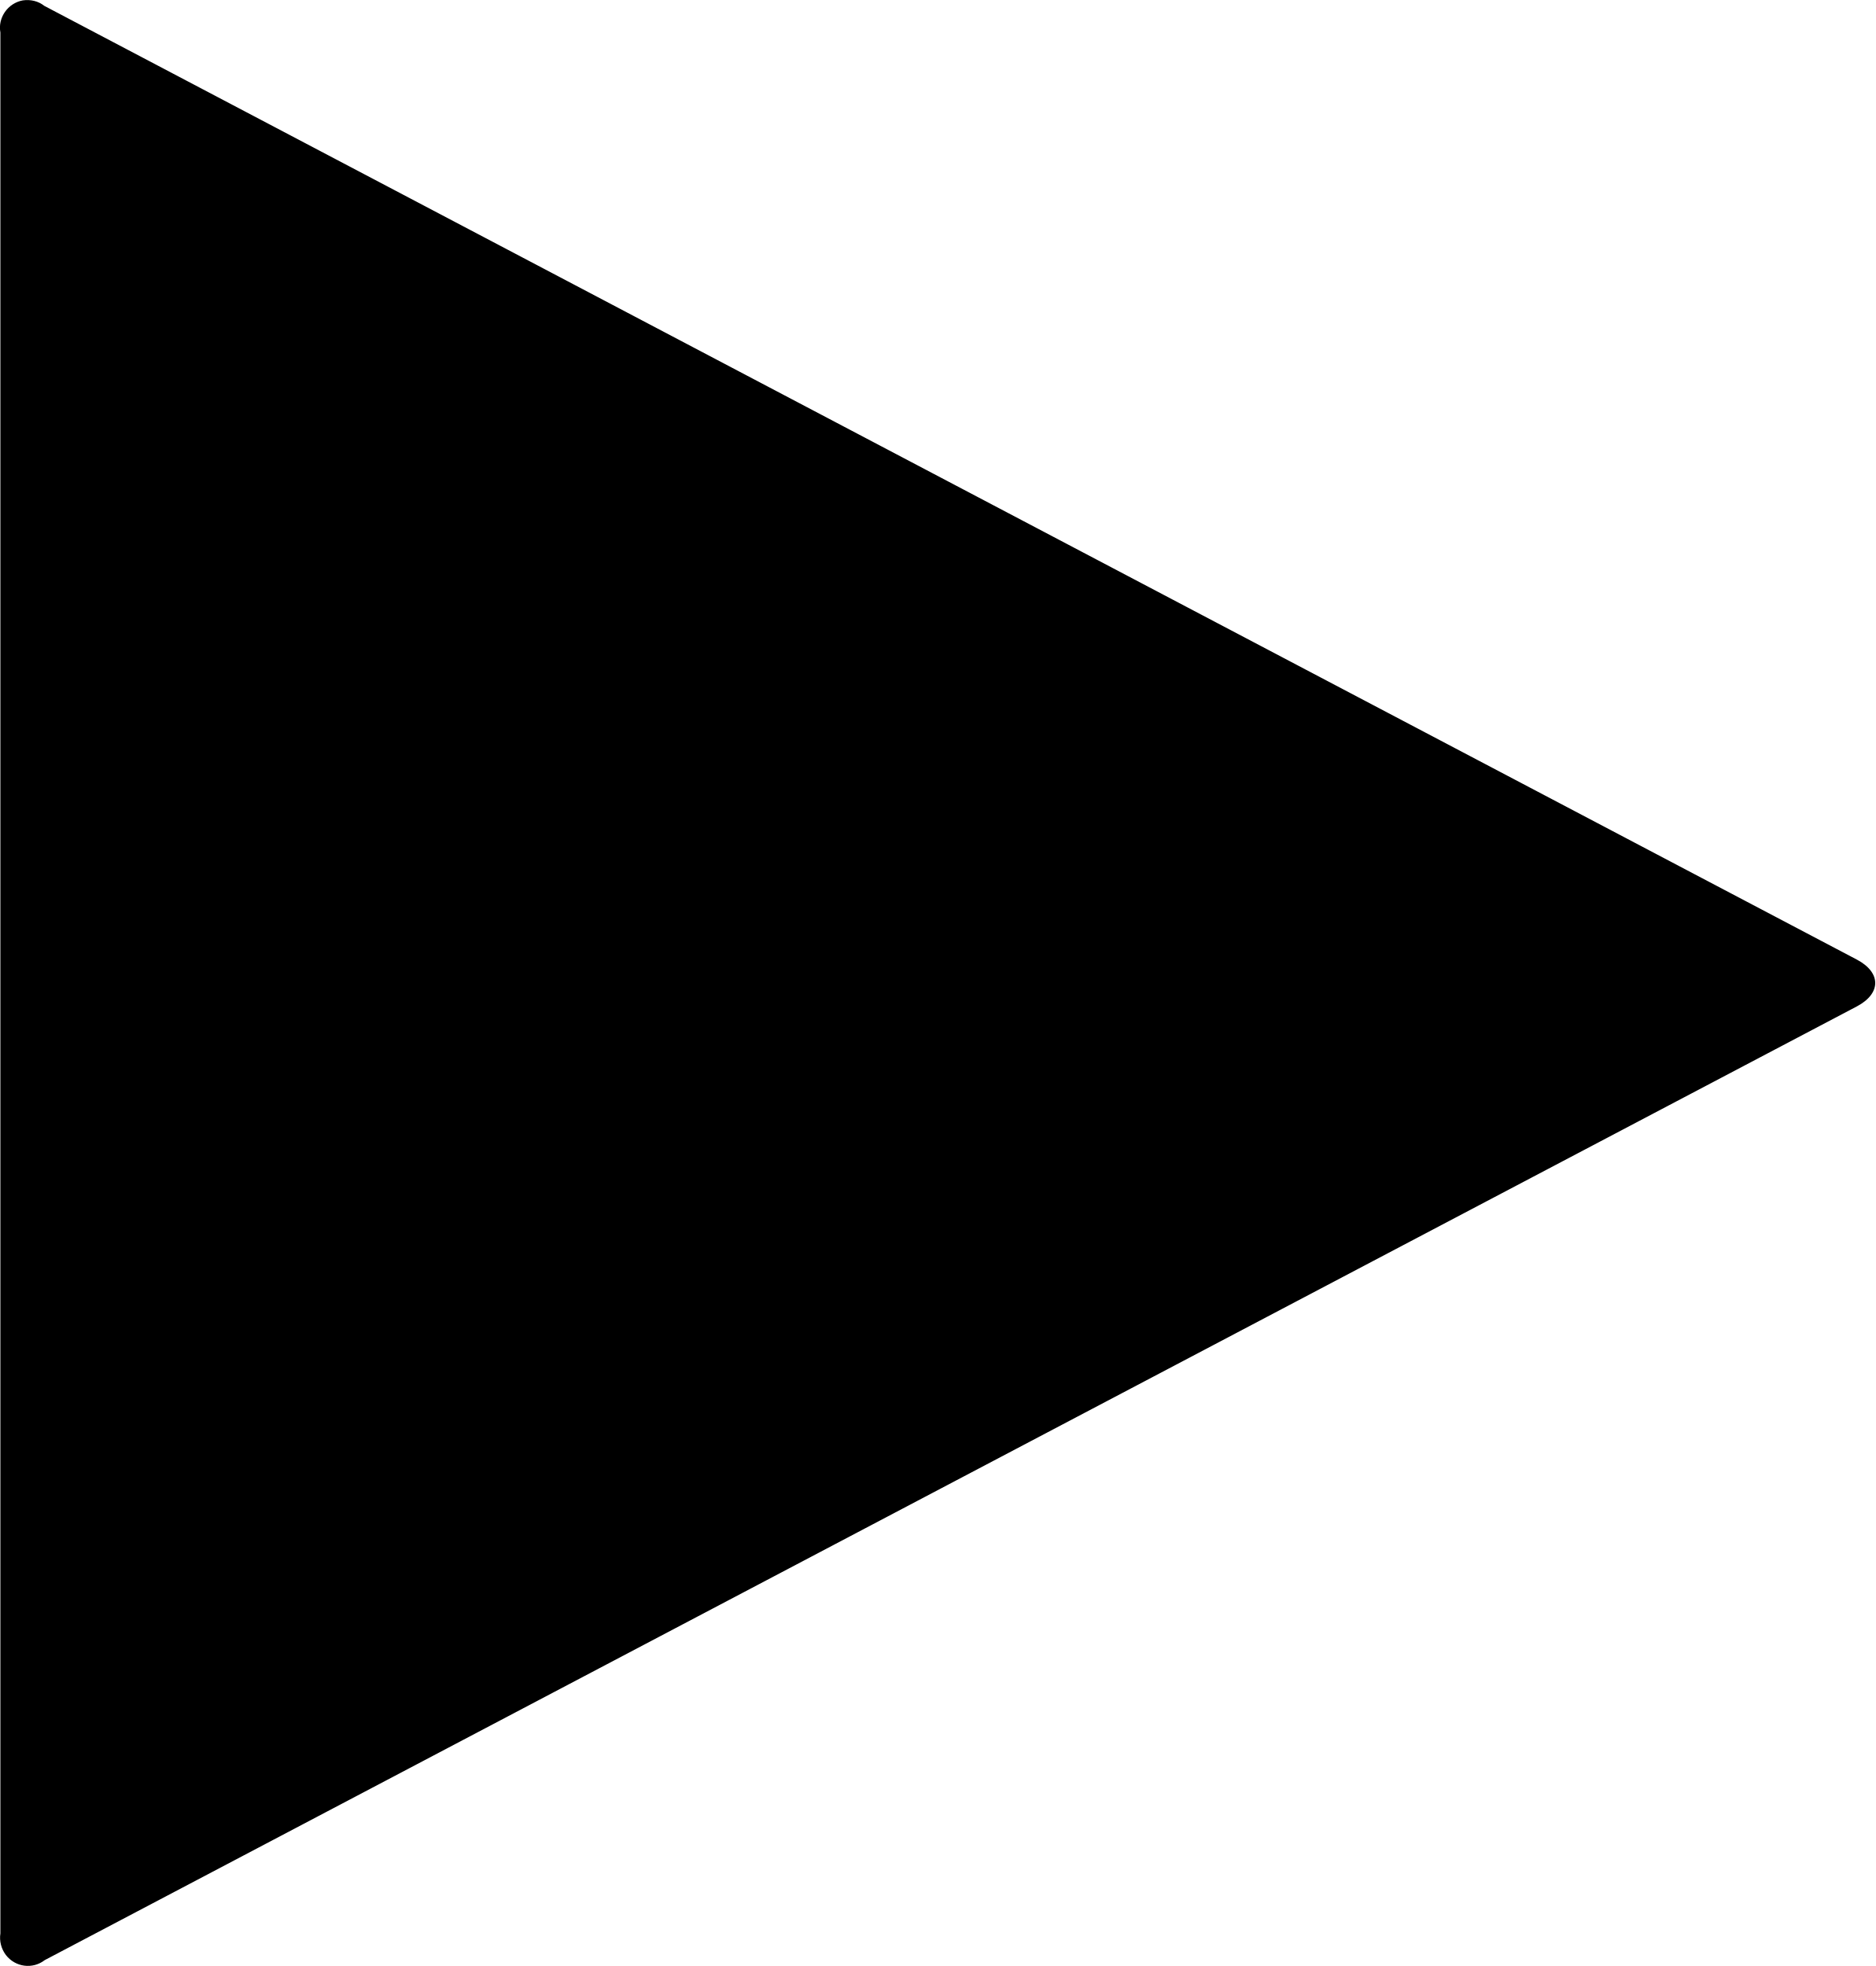
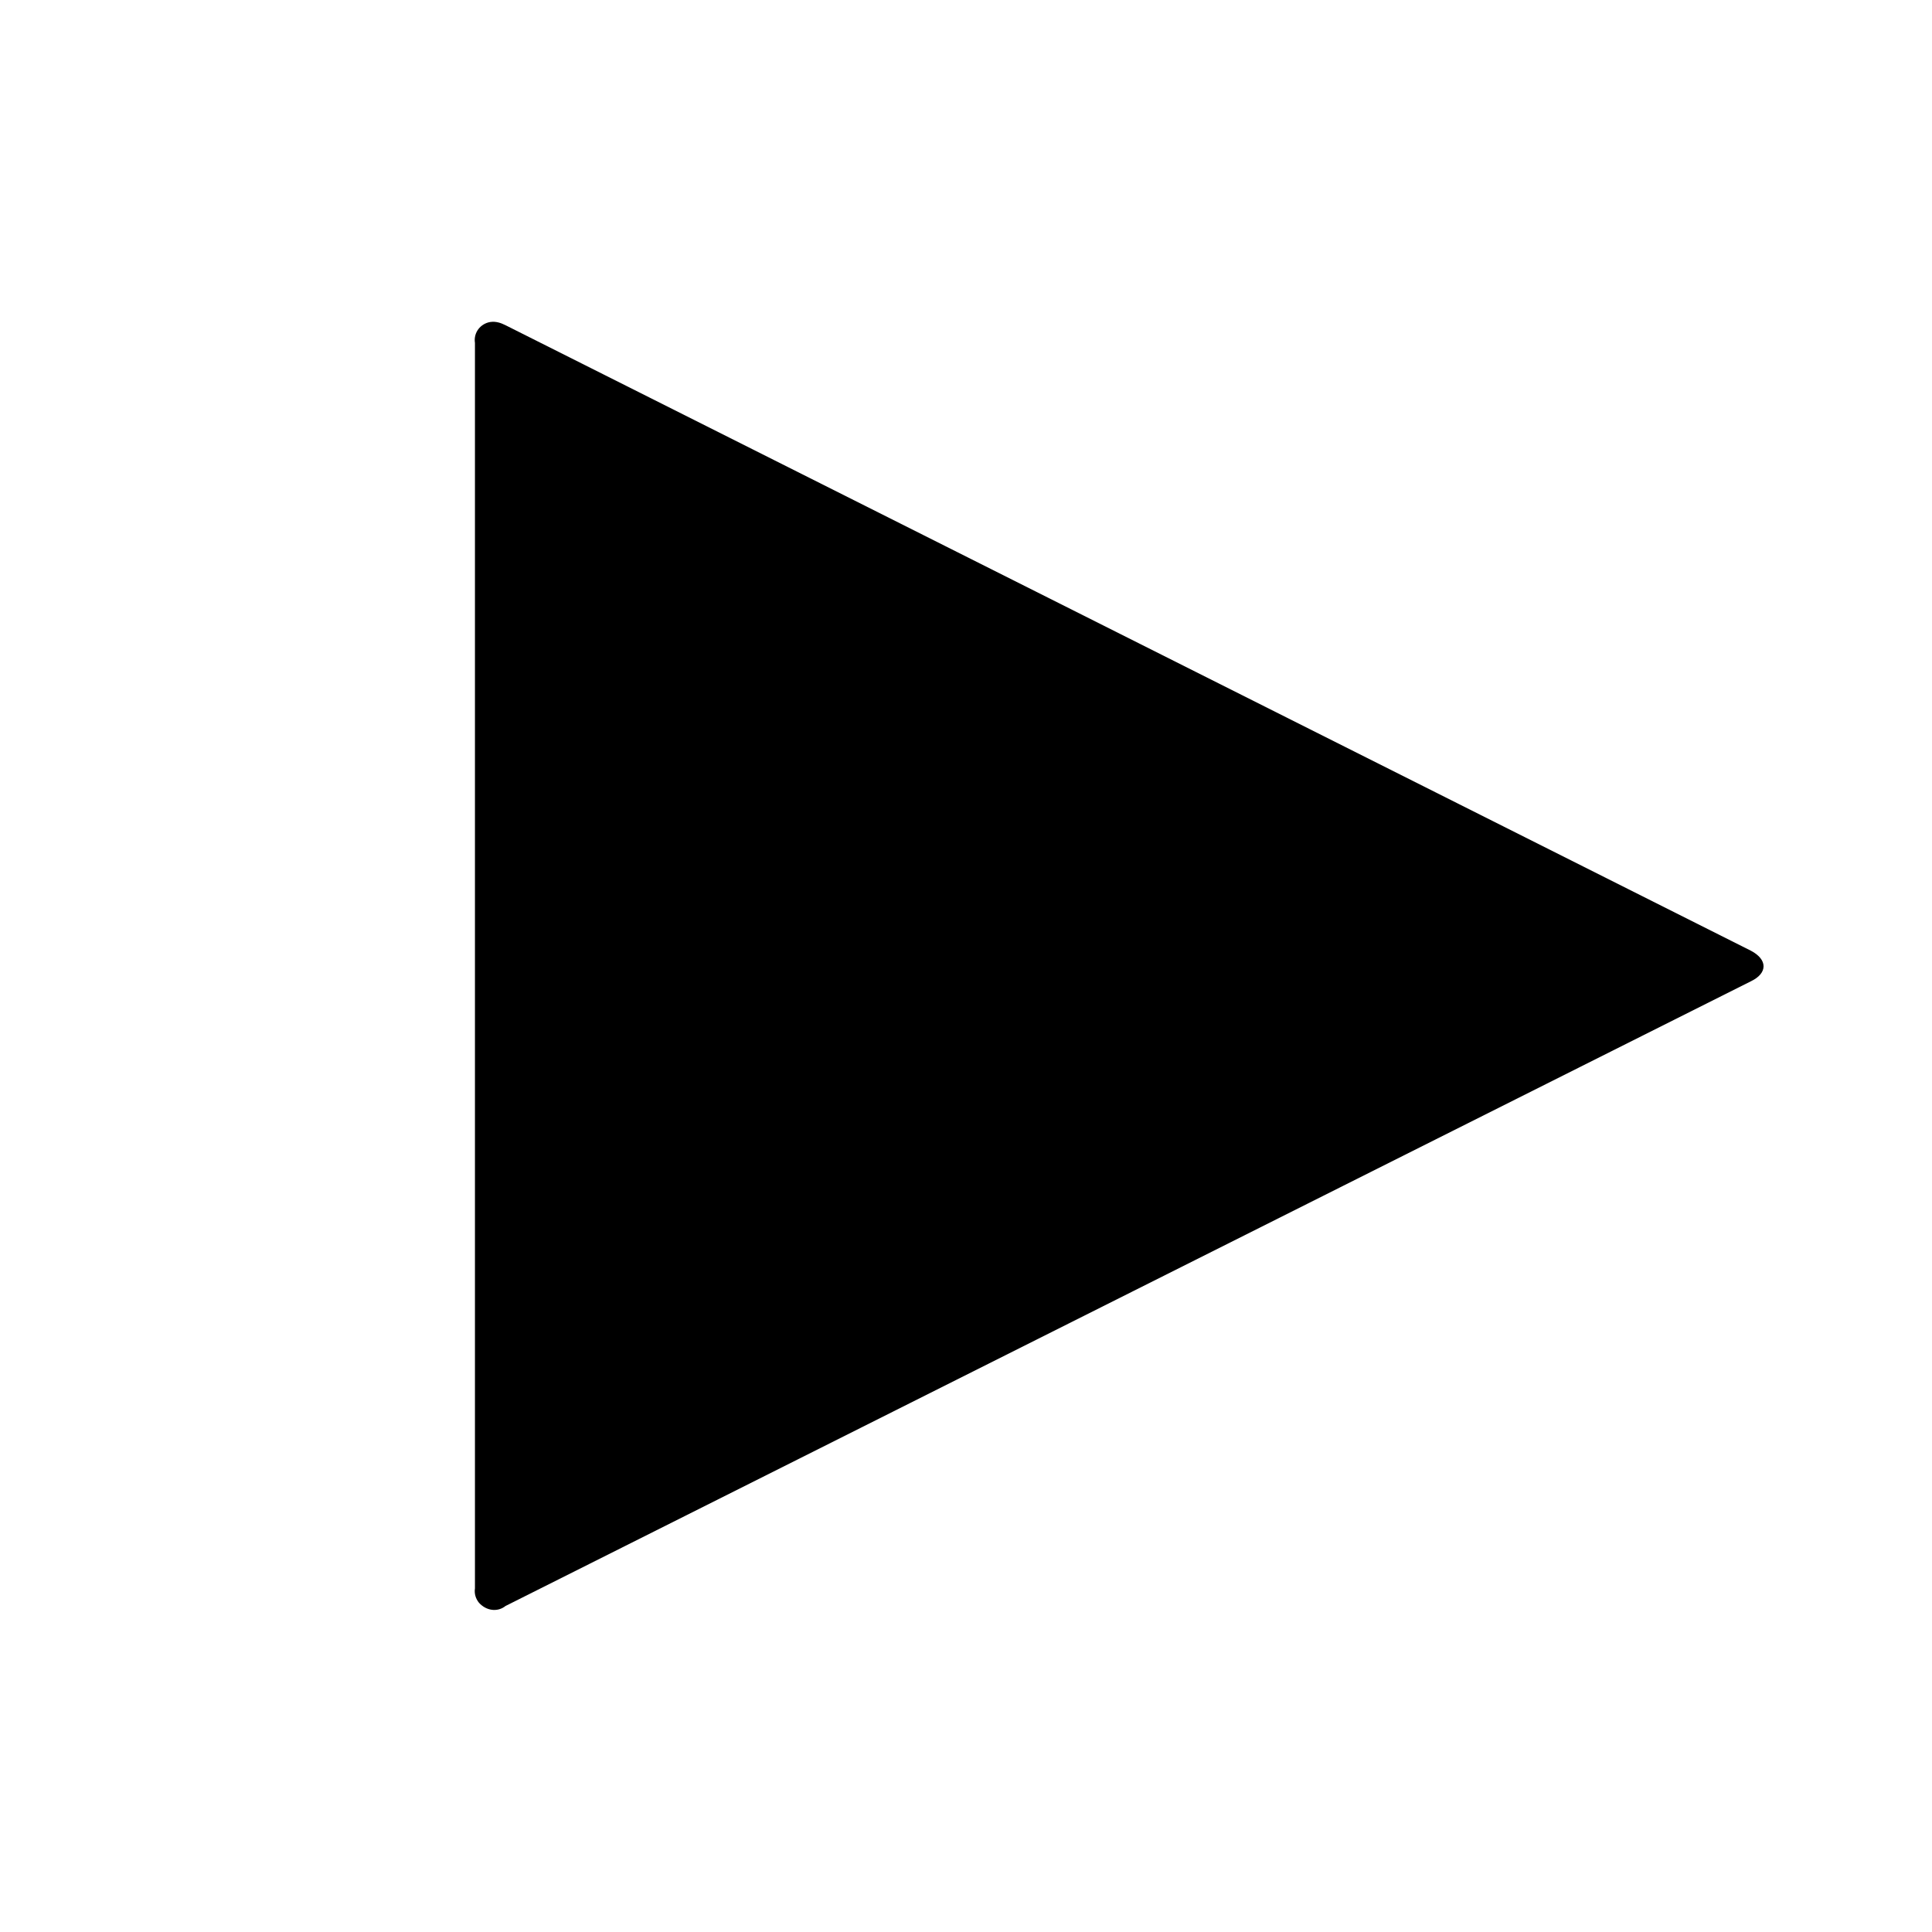
- <svg xmlns="http://www.w3.org/2000/svg" version="1.1" id="Layer_1" x="0px" y="0px" width="477.9px" height="501.1px" viewBox="67 145.5 477.9 501.1" enable-background="new 67 145.5 477.9 501.1" xml:space="preserve">
-   <g transform="translate(887 1706)">
-     <path d="M-808.6-1060.9c-3.1,2.4-7.5,1.8-9.9-1.3c-1.2-1.6-1.7-3.6-1.4-5.5v-484.5c-0.7-3.8,1.9-7.5,5.7-8.2c2-0.3,4,0.2,5.5,1.4   l461.9,243.1c6.2,3.3,6.2,8.6,0,11.9L-808.6-1060.9z" />
-   </g>
+ <svg xmlns="http://www.w3.org/2000/svg" viewBox="0 0 240 240">
+   <path d="M62.8,199.5c-1,0.8-2.4,0.6-3.3-0.4c-0.4-0.5-0.6-1.1-0.5-1.8V42.6c-0.2-1.3,0.7-2.4,1.9-2.6c0.7-0.1,1.3,0.1,1.9,0.4l154.7,77.7c2.1,1.1,2.1,2.8,0,3.8L62.8,199.5z" />
</svg>
